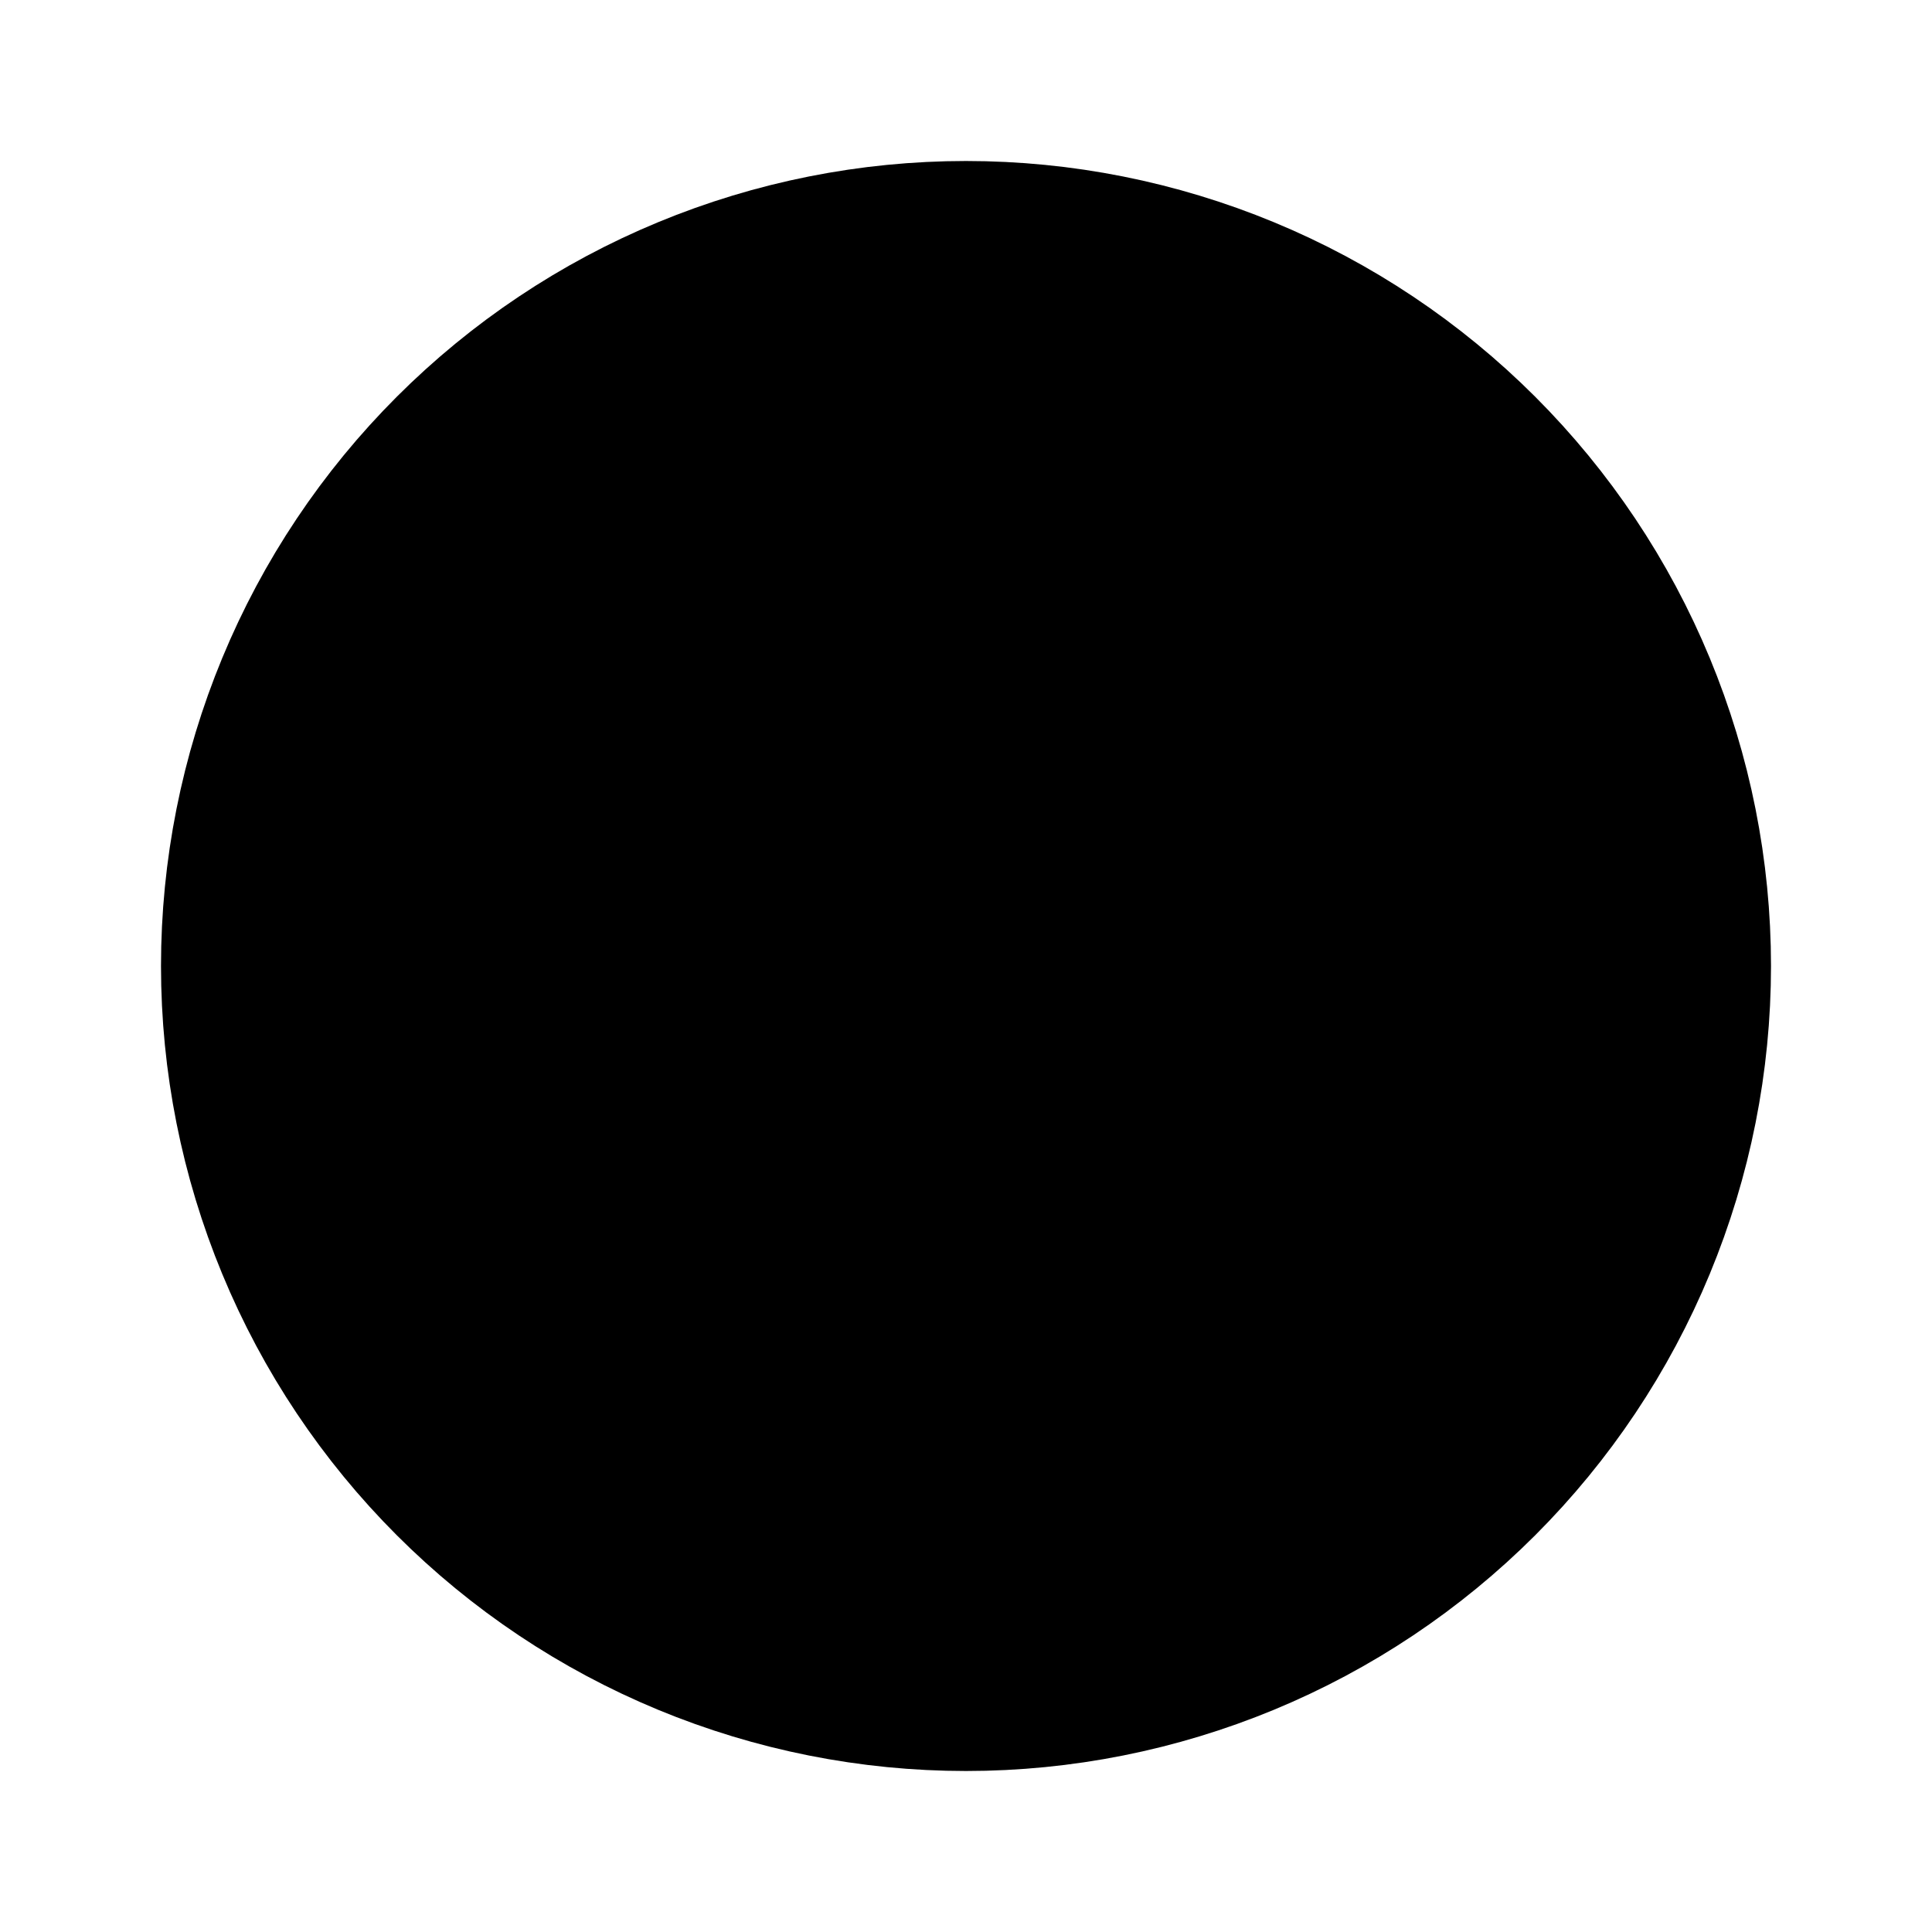
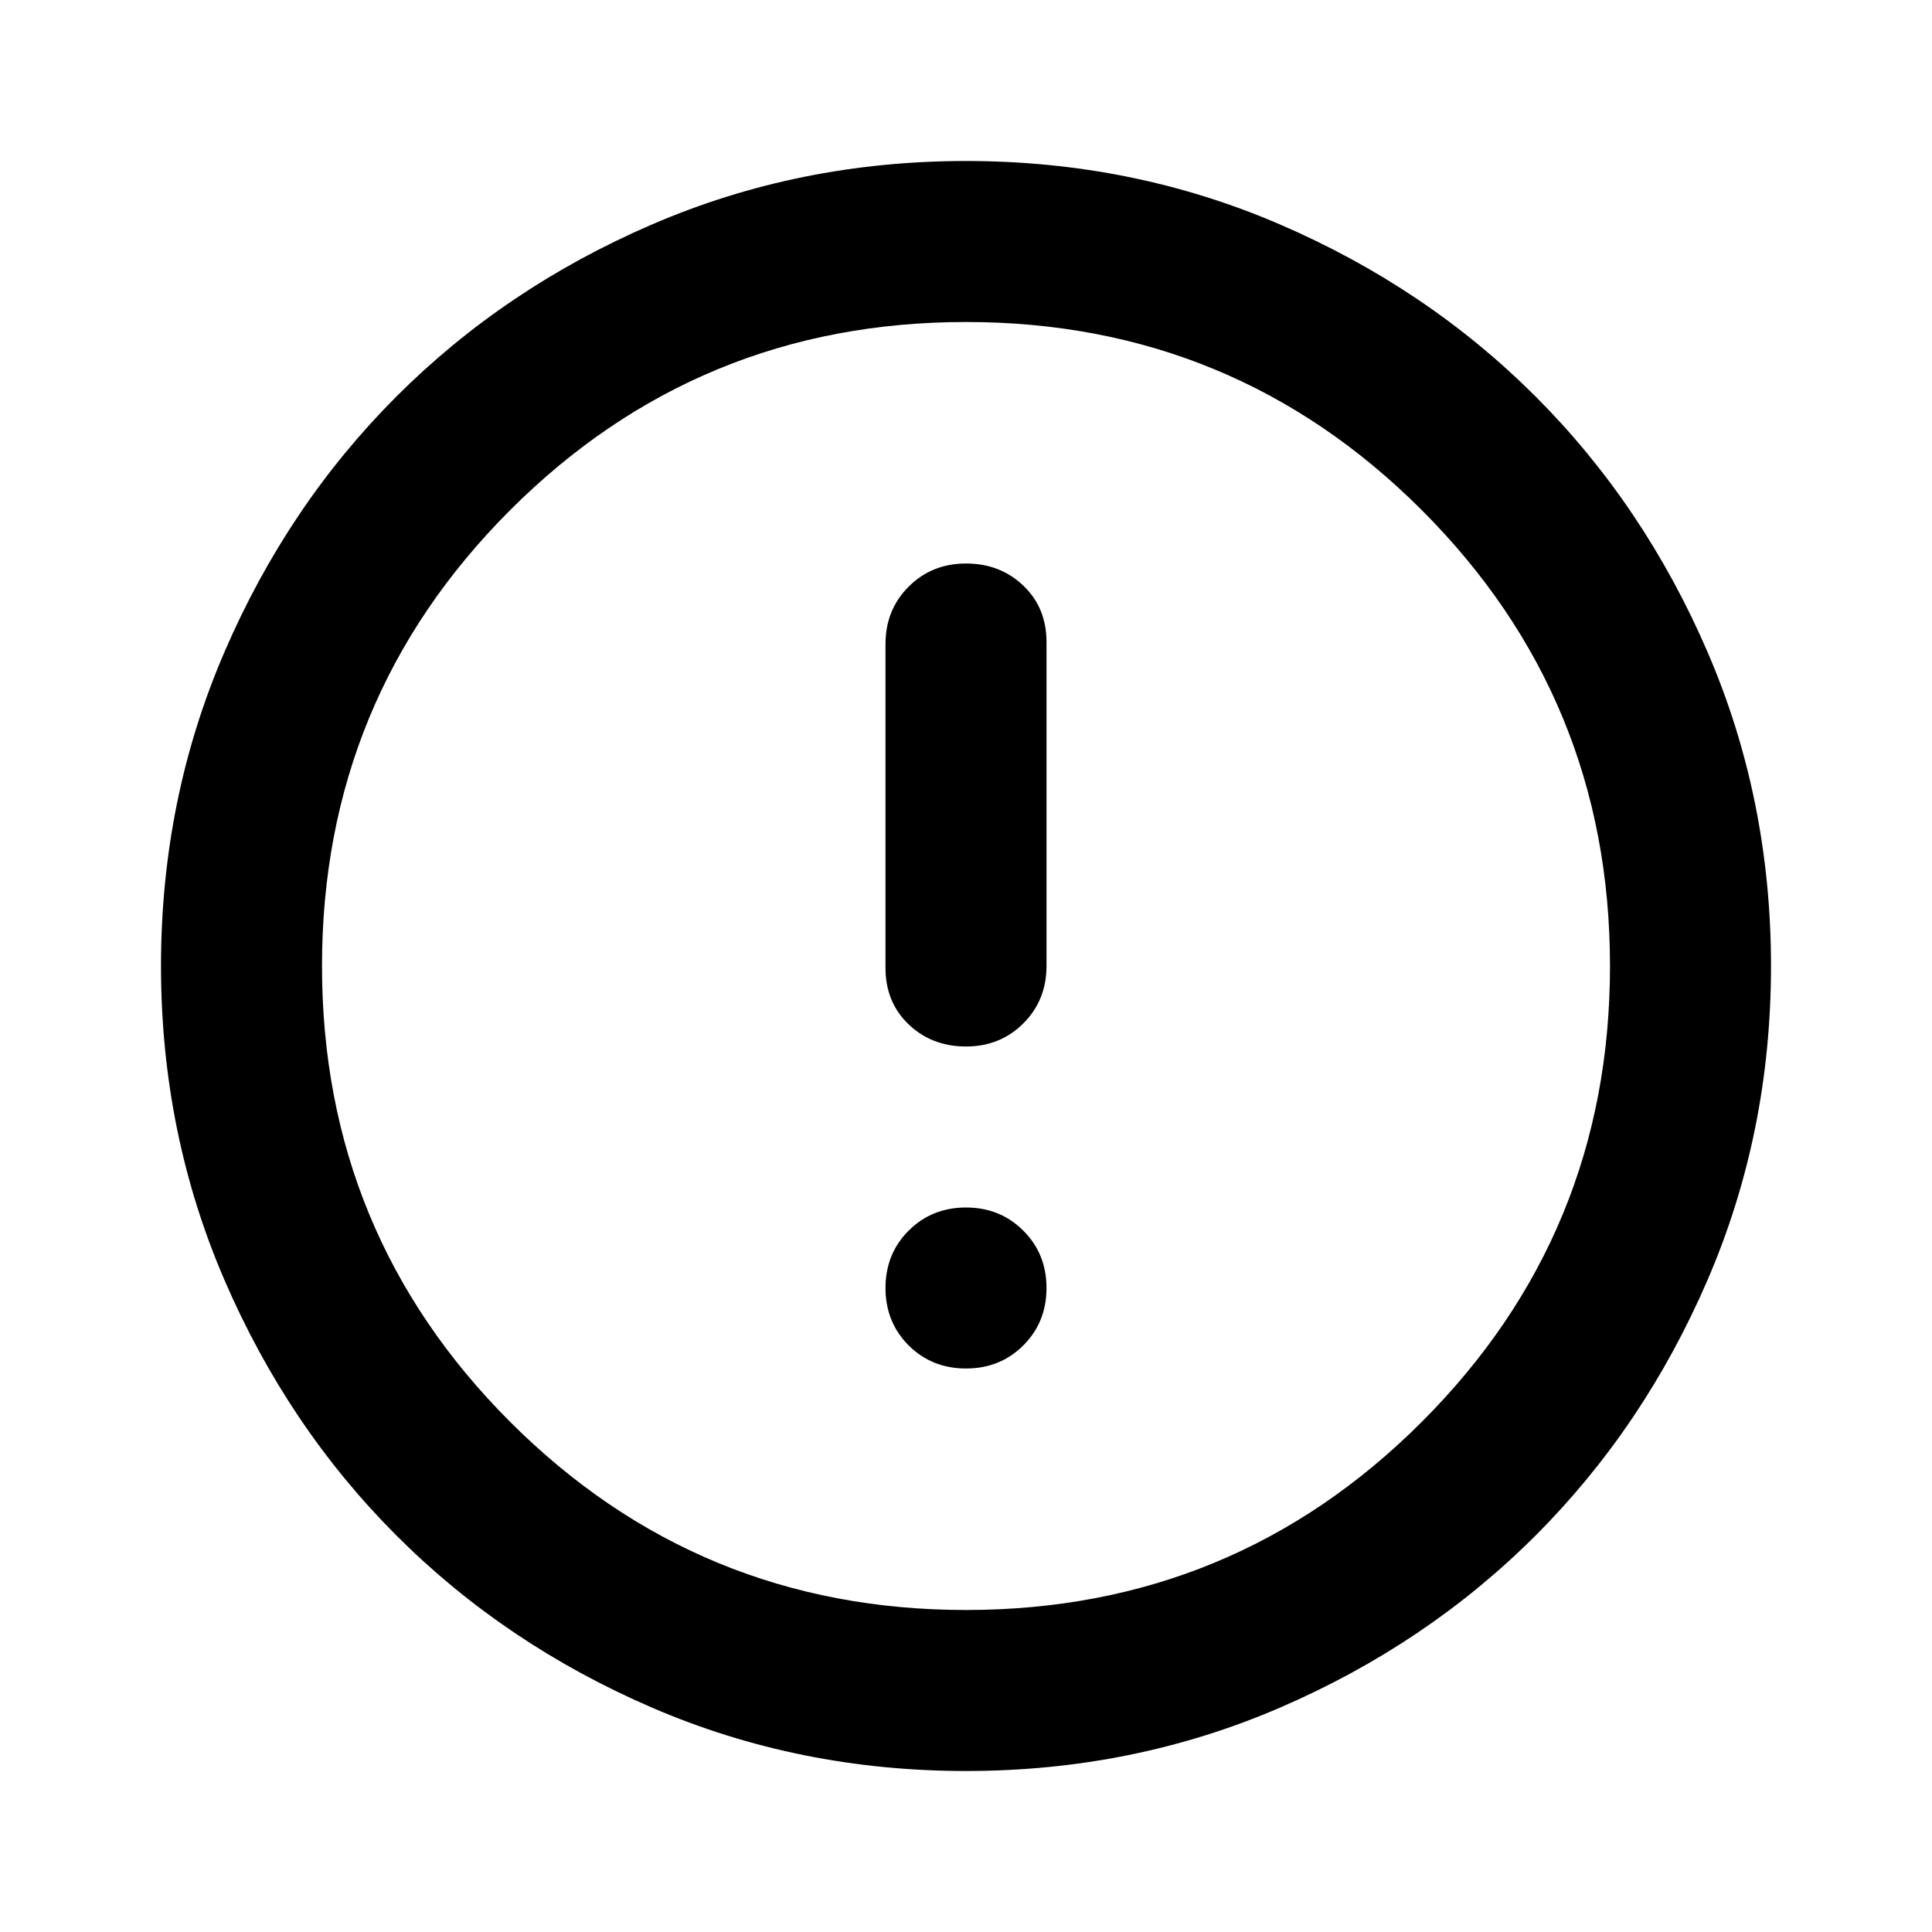
- <svg xmlns="http://www.w3.org/2000/svg" width="24" height="24" viewBox="0 0 24 24">
-   <path d="M12 9V13M12 16V16.01M3 12C3 13.182 3.233 14.352 3.685 15.444C4.137 16.536 4.8 17.528 5.636 18.364C6.472 19.2 7.464 19.863 8.556 20.315C9.648 20.767 10.818 21 12 21C13.182 21 14.352 20.767 15.444 20.315C16.536 19.863 17.528 19.2 18.364 18.364C19.2 17.528 19.863 16.536 20.315 15.444C20.767 14.352 21 13.182 21 12C21 10.818 20.767 9.648 20.315 8.556C19.863 7.464 19.2 6.472 18.364 5.636C17.528 4.8 16.536 4.137 15.444 3.685C14.352 3.233 13.182 3 12 3C10.818 3 9.648 3.233 8.556 3.685C7.464 4.137 6.472 4.8 5.636 5.636C4.8 6.472 4.137 7.464 3.685 8.556C3.233 9.648 3 10.818 3 12Z" stroke="black" stroke-width="2" stroke-linecap="round" stroke-linejoin="round" />
+ <svg xmlns="http://www.w3.org/2000/svg" viewBox="0 0 24 24">
+   <path d="M12 7C11.717 7 11.479 7.096 11.287 7.288C11.096 7.479 11 7.717 11 8L11 12.025C11 12.308 11.096 12.542 11.287 12.725C11.479 12.908 11.717 13 12 13C12.283 13 12.521 12.904 12.712 12.713C12.904 12.521 13 12.283 13 12L13 7.975C13 7.692 12.904 7.458 12.712 7.275C12.521 7.092 12.283 7 12 7ZM12 15C11.717 15 11.479 15.096 11.287 15.288C11.096 15.479 11 15.717 11 16C11 16.283 11.096 16.521 11.287 16.713C11.479 16.904 11.717 17 12 17C12.283 17 12.521 16.904 12.712 16.713C12.904 16.521 13 16.283 13 16C13 15.717 12.904 15.479 12.712 15.288C12.521 15.096 12.283 15 12 15ZM12 2C13.383 2 14.683 2.263 15.9 2.788C17.117 3.313 18.175 4.025 19.075 4.925C19.975 5.825 20.687 6.883 21.212 8.1C21.737 9.317 22 10.617 22 12C22 13.383 21.737 14.683 21.212 15.9C20.687 17.117 19.975 18.175 19.075 19.075C18.175 19.975 17.117 20.688 15.9 21.213C14.683 21.738 13.383 22 12 22C10.617 22 9.317 21.738 8.1 21.213C6.883 20.688 5.825 19.975 4.925 19.075C4.025 18.175 3.313 17.117 2.788 15.9C2.263 14.683 2 13.383 2 12C2 10.617 2.263 9.317 2.788 8.1C3.313 6.883 4.025 5.825 4.925 4.925C5.825 4.025 6.883 3.313 8.1 2.788C9.317 2.263 10.617 2 12 2ZM12 4C9.783 4 7.896 4.779 6.337 6.337C4.779 7.896 4 9.783 4 12C4 14.217 4.779 16.104 6.337 17.663C7.896 19.221 9.783 20 12 20C14.217 20 16.104 19.221 17.662 17.663C19.221 16.104 20 14.217 20 12C20 9.783 19.221 7.896 17.662 6.337C16.104 4.779 14.217 4 12 4Z" fill="black" />
</svg>
